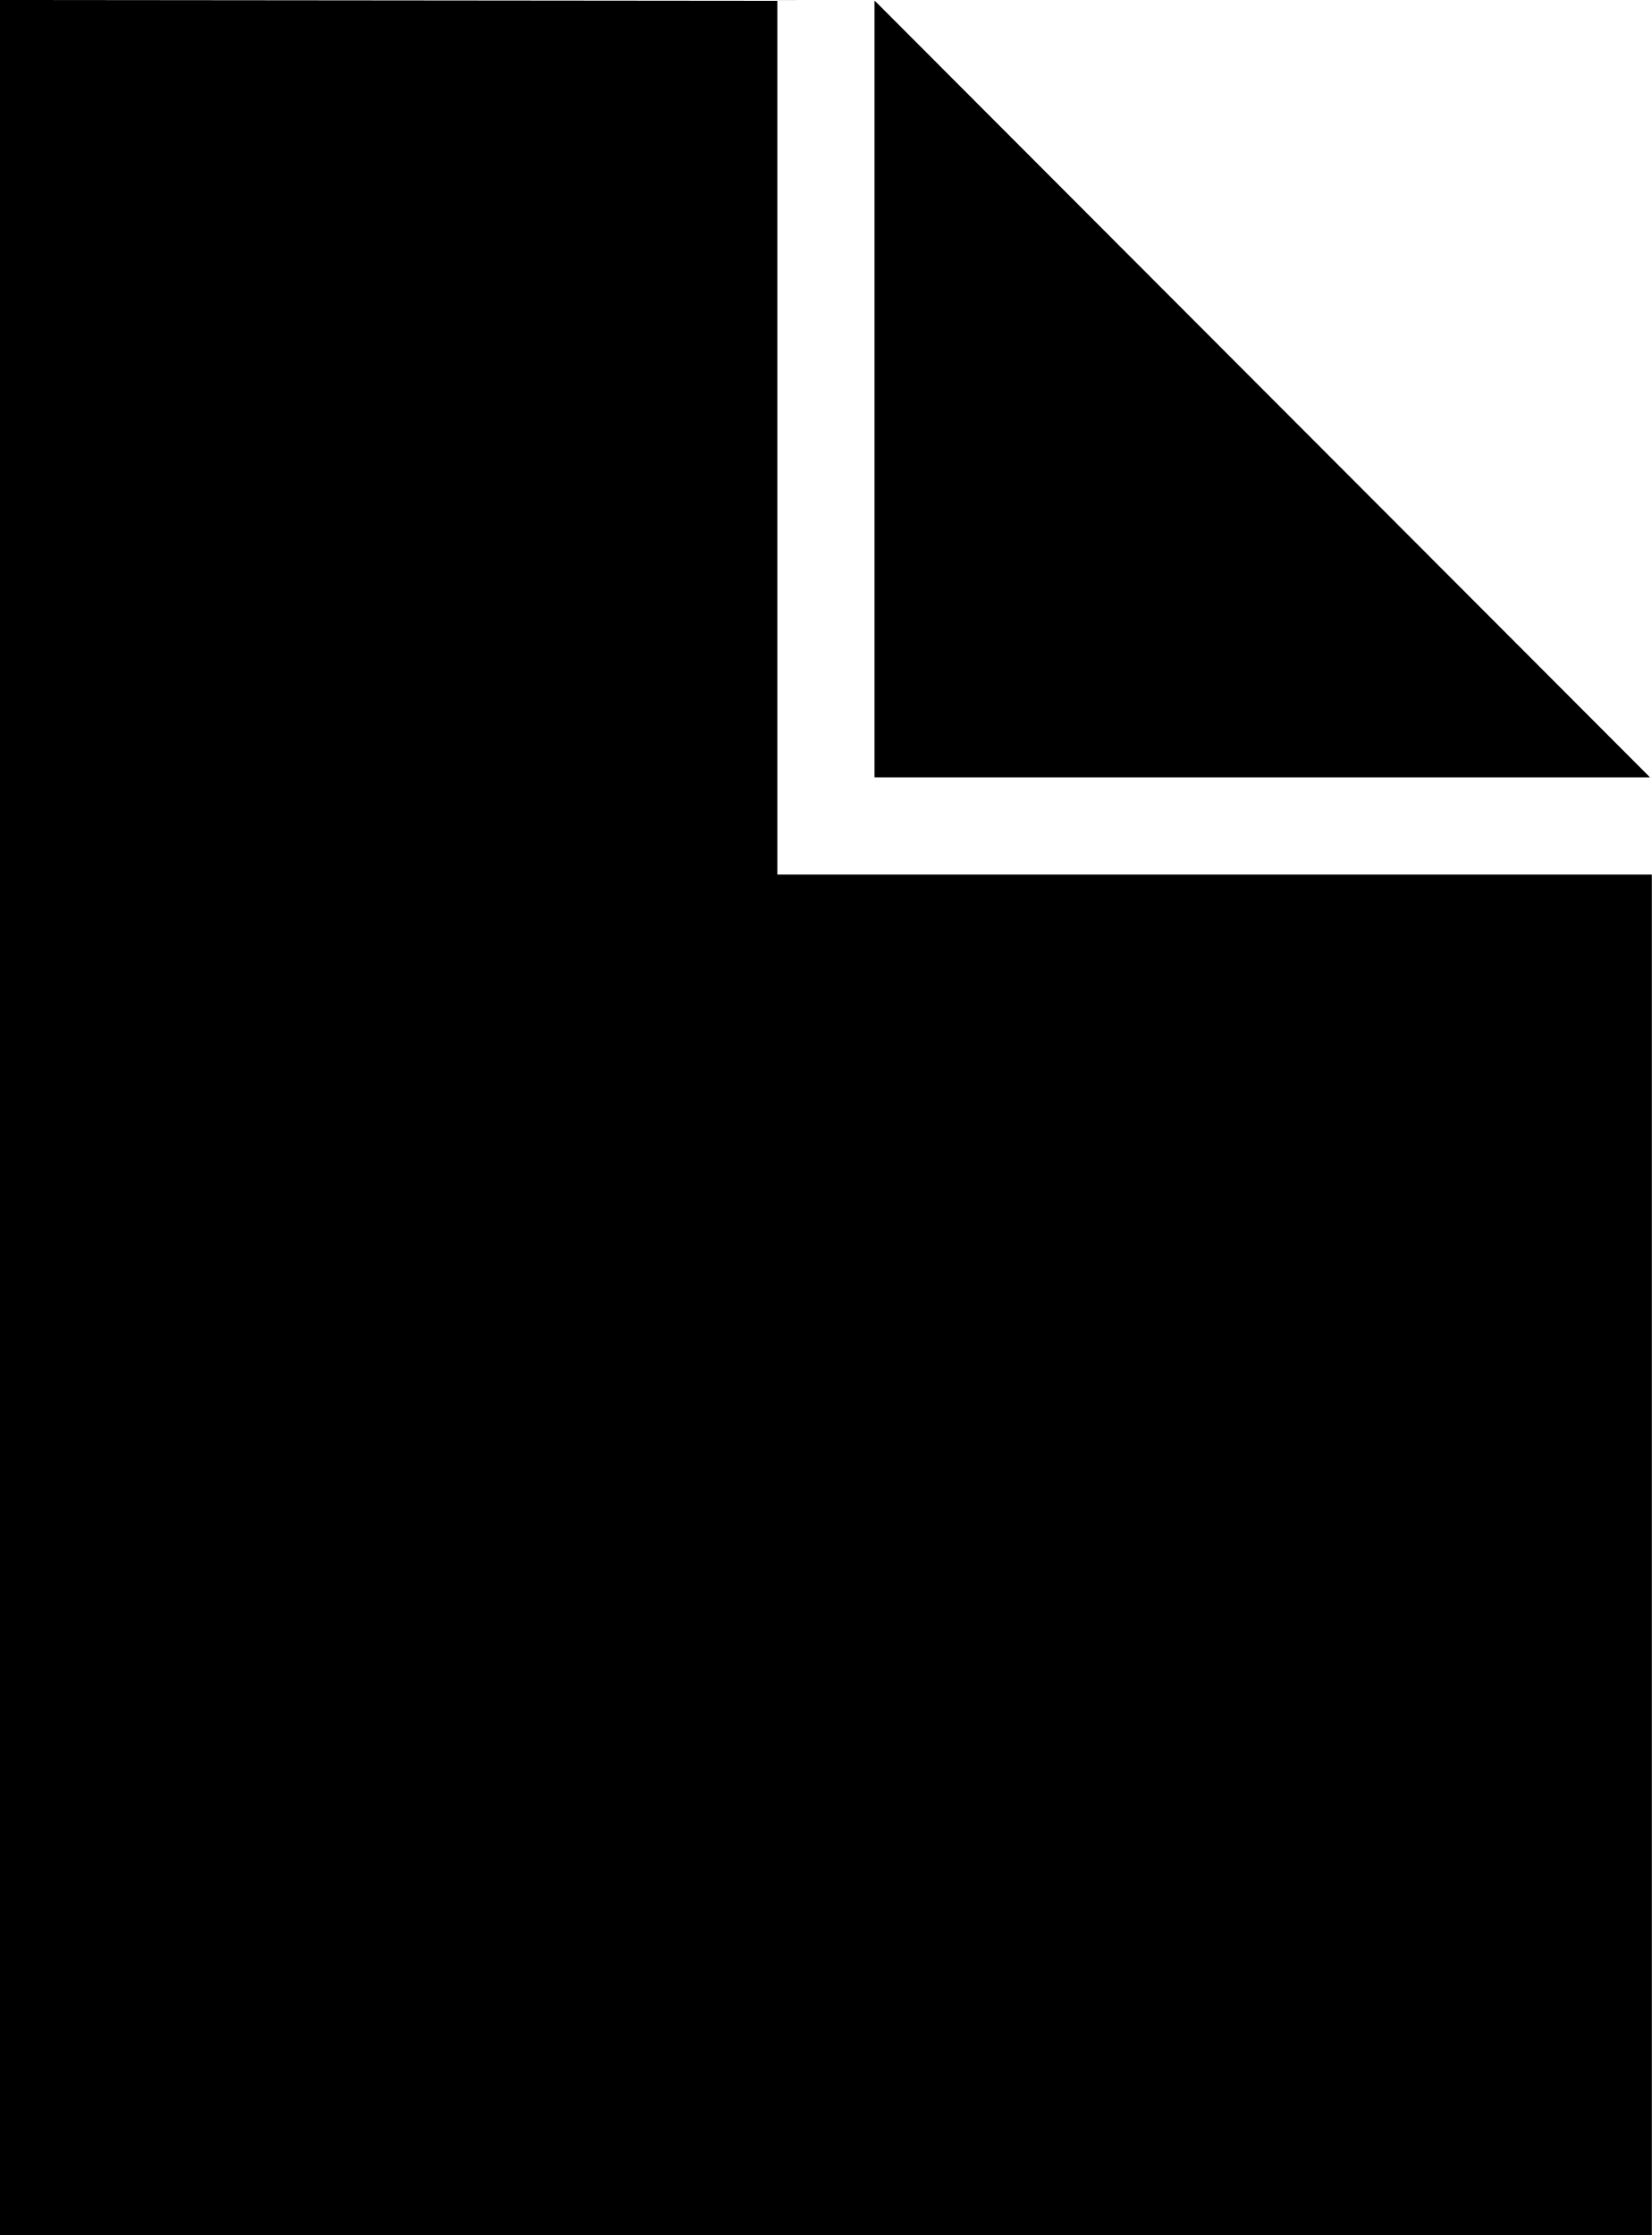
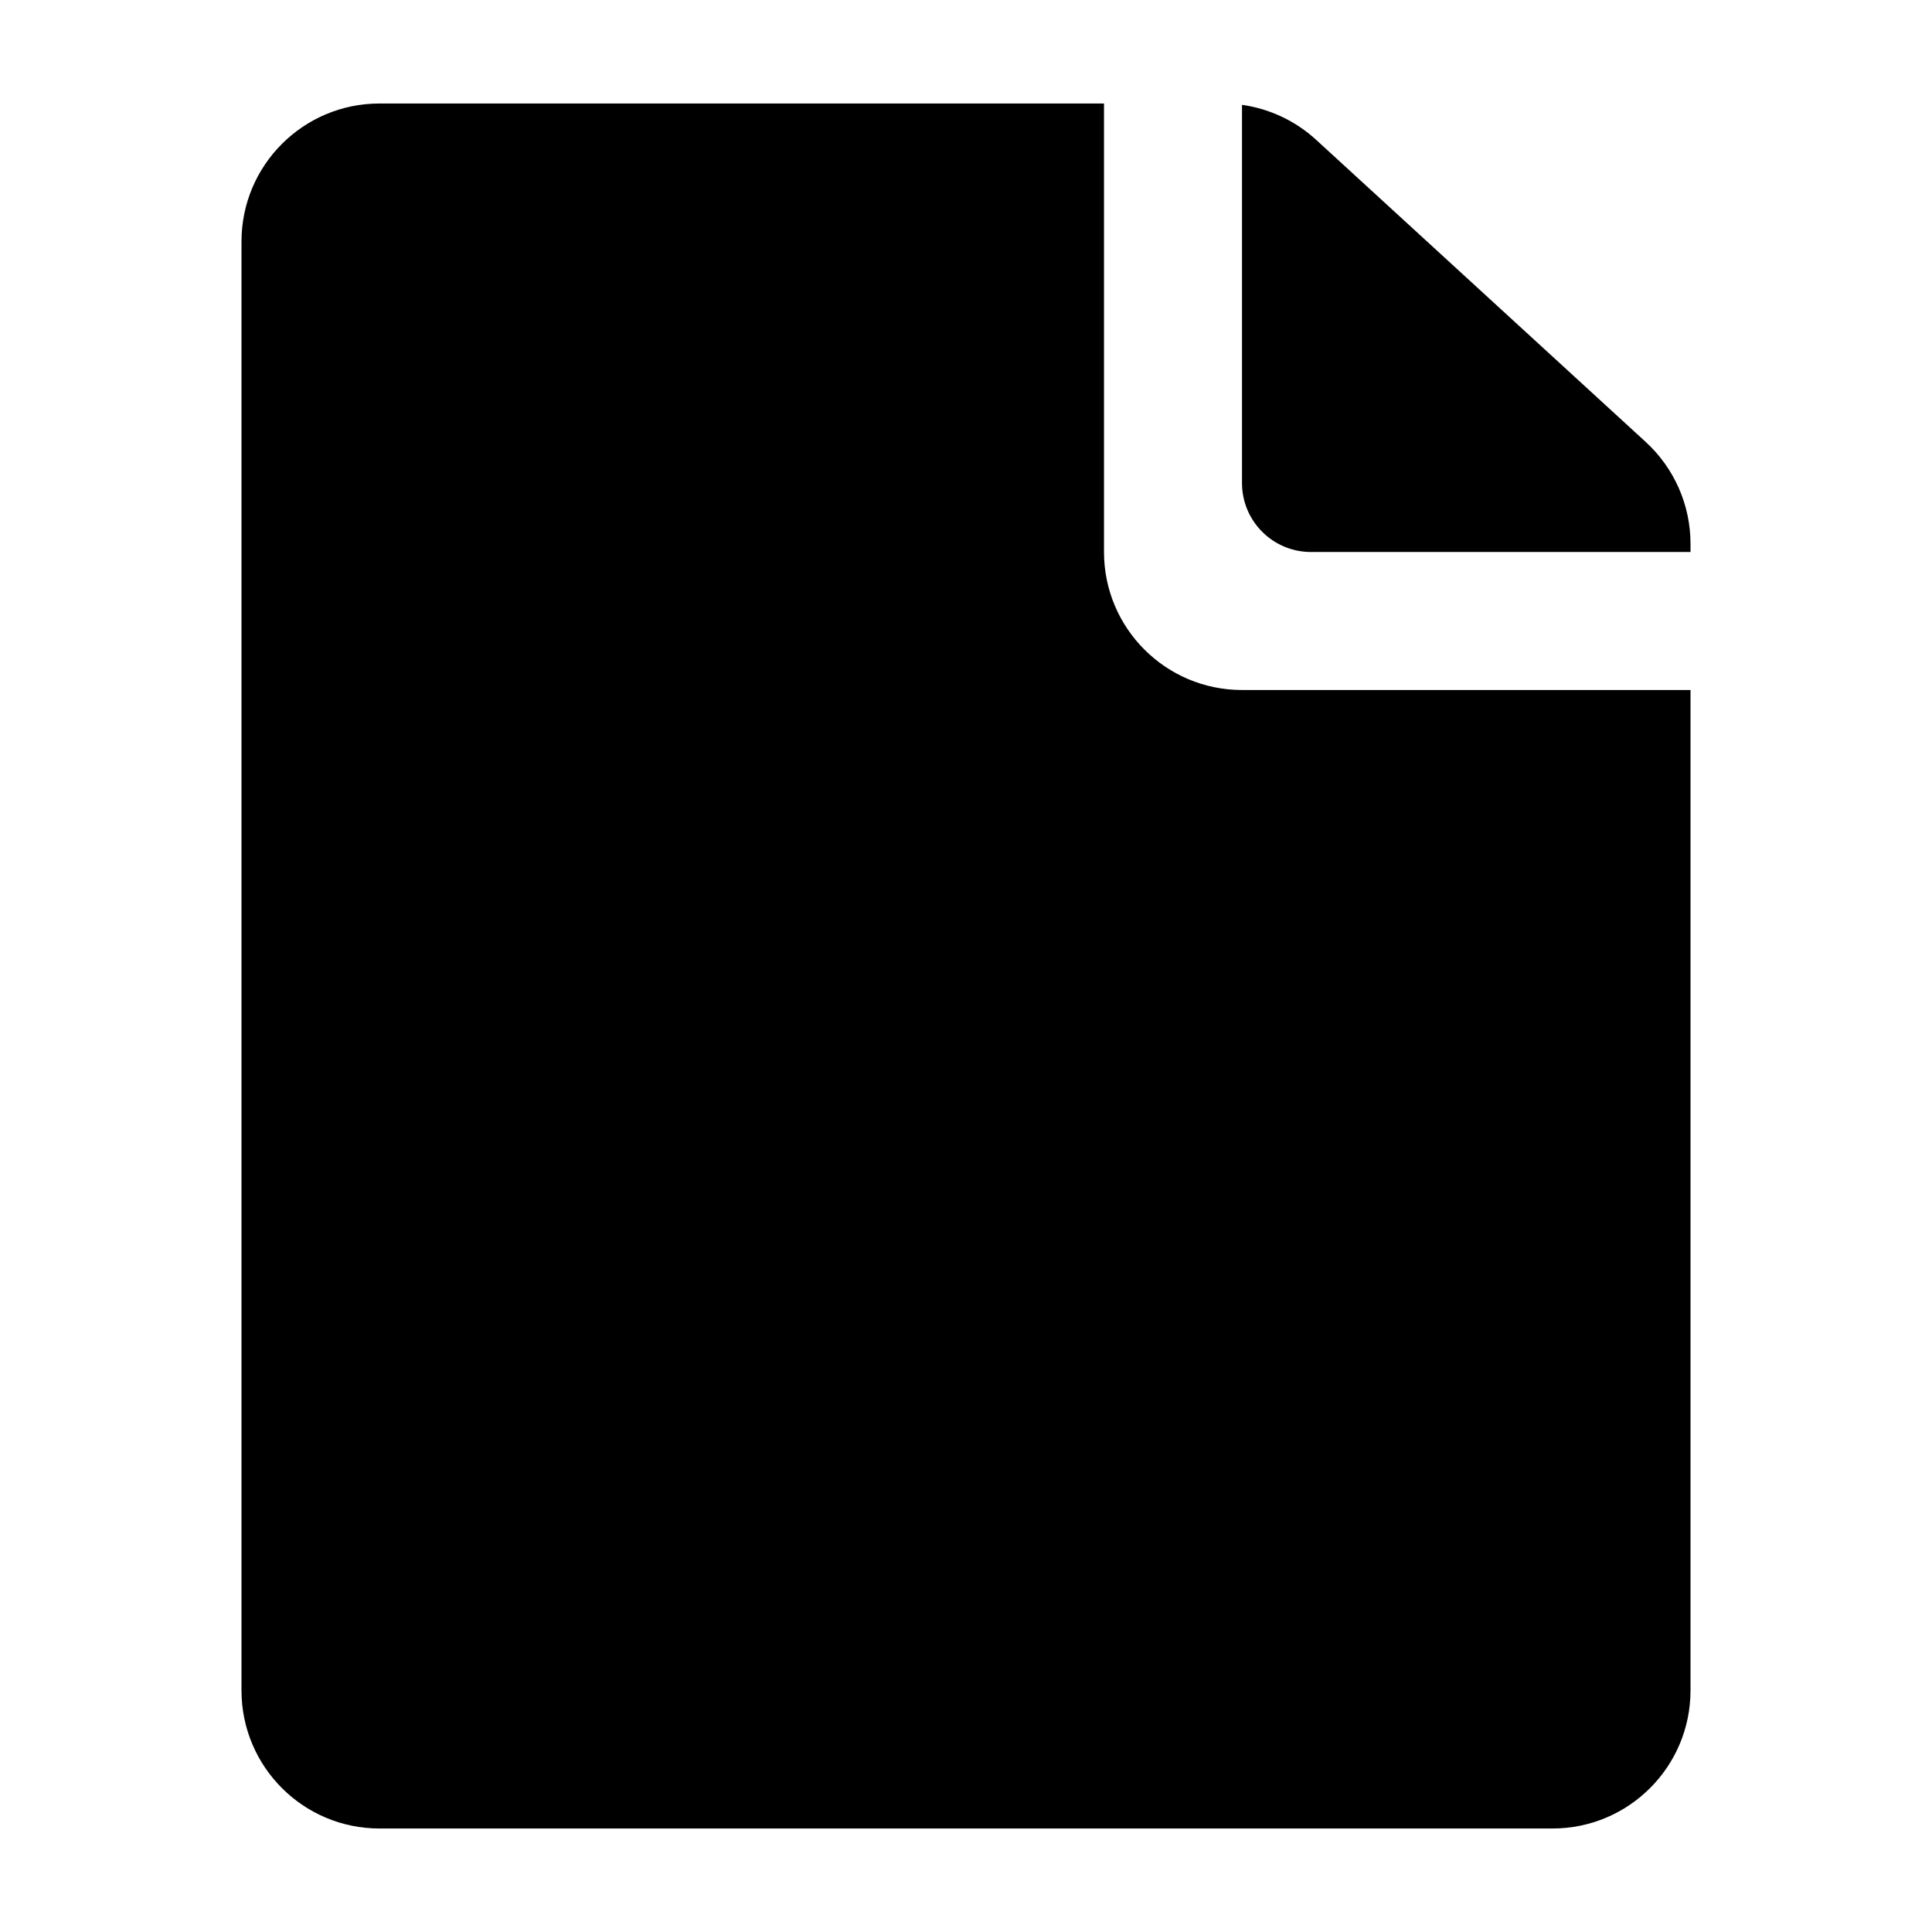
- <svg xmlns="http://www.w3.org/2000/svg" width="34px" height="46px" viewBox="0 0 34 46" version="1.1">
-   <defs />
+ <svg xmlns="http://www.w3.org/2000/svg" width="56px" height="56px" viewBox="0 0 56 56" version="1.1">
  <g id="Page-1" stroke="none" stroke-width="1" fill="none" fill-rule="evenodd">
-     <g id="document_fill" fill="#000000">
-       <path d="M34,17.018 L34,46 L0,46 L0,0 L16,0.018 L16,18 L17,18 L34,18 L34,17.018 L34,17.018 Z M33.963,16 L18.01,0.02 L18,0.02 L18,16 L33.963,16 L33.963,16 Z" id="Combined-Shape" />
+     <g id="document_fill" transform="translate(7, 3)" fill="#000000">
+       <path d="M25,0 L25,13 C25,15.209 26.791,17 29,17 L42,17 L42,46 C42,48.209 40.209,50 38,50 L4,50 C1.791,50 -6.83488586e-15,48.209 -7.10542736e-15,46 L-7.10542736e-15,4 C-7.37596886e-15,1.791 1.791,4.05812251e-16 4,0 L25,0 Z M31.147,1.051 L40.703,9.811 C41.529,10.569 42,11.638 42,12.76 L42,13 L31,13 C29.895,13 29,12.105 29,11 L29,0.039 C29.797,0.151 30.547,0.501 31.147,1.051 Z" id="Shape" />
    </g>
  </g>
</svg>
